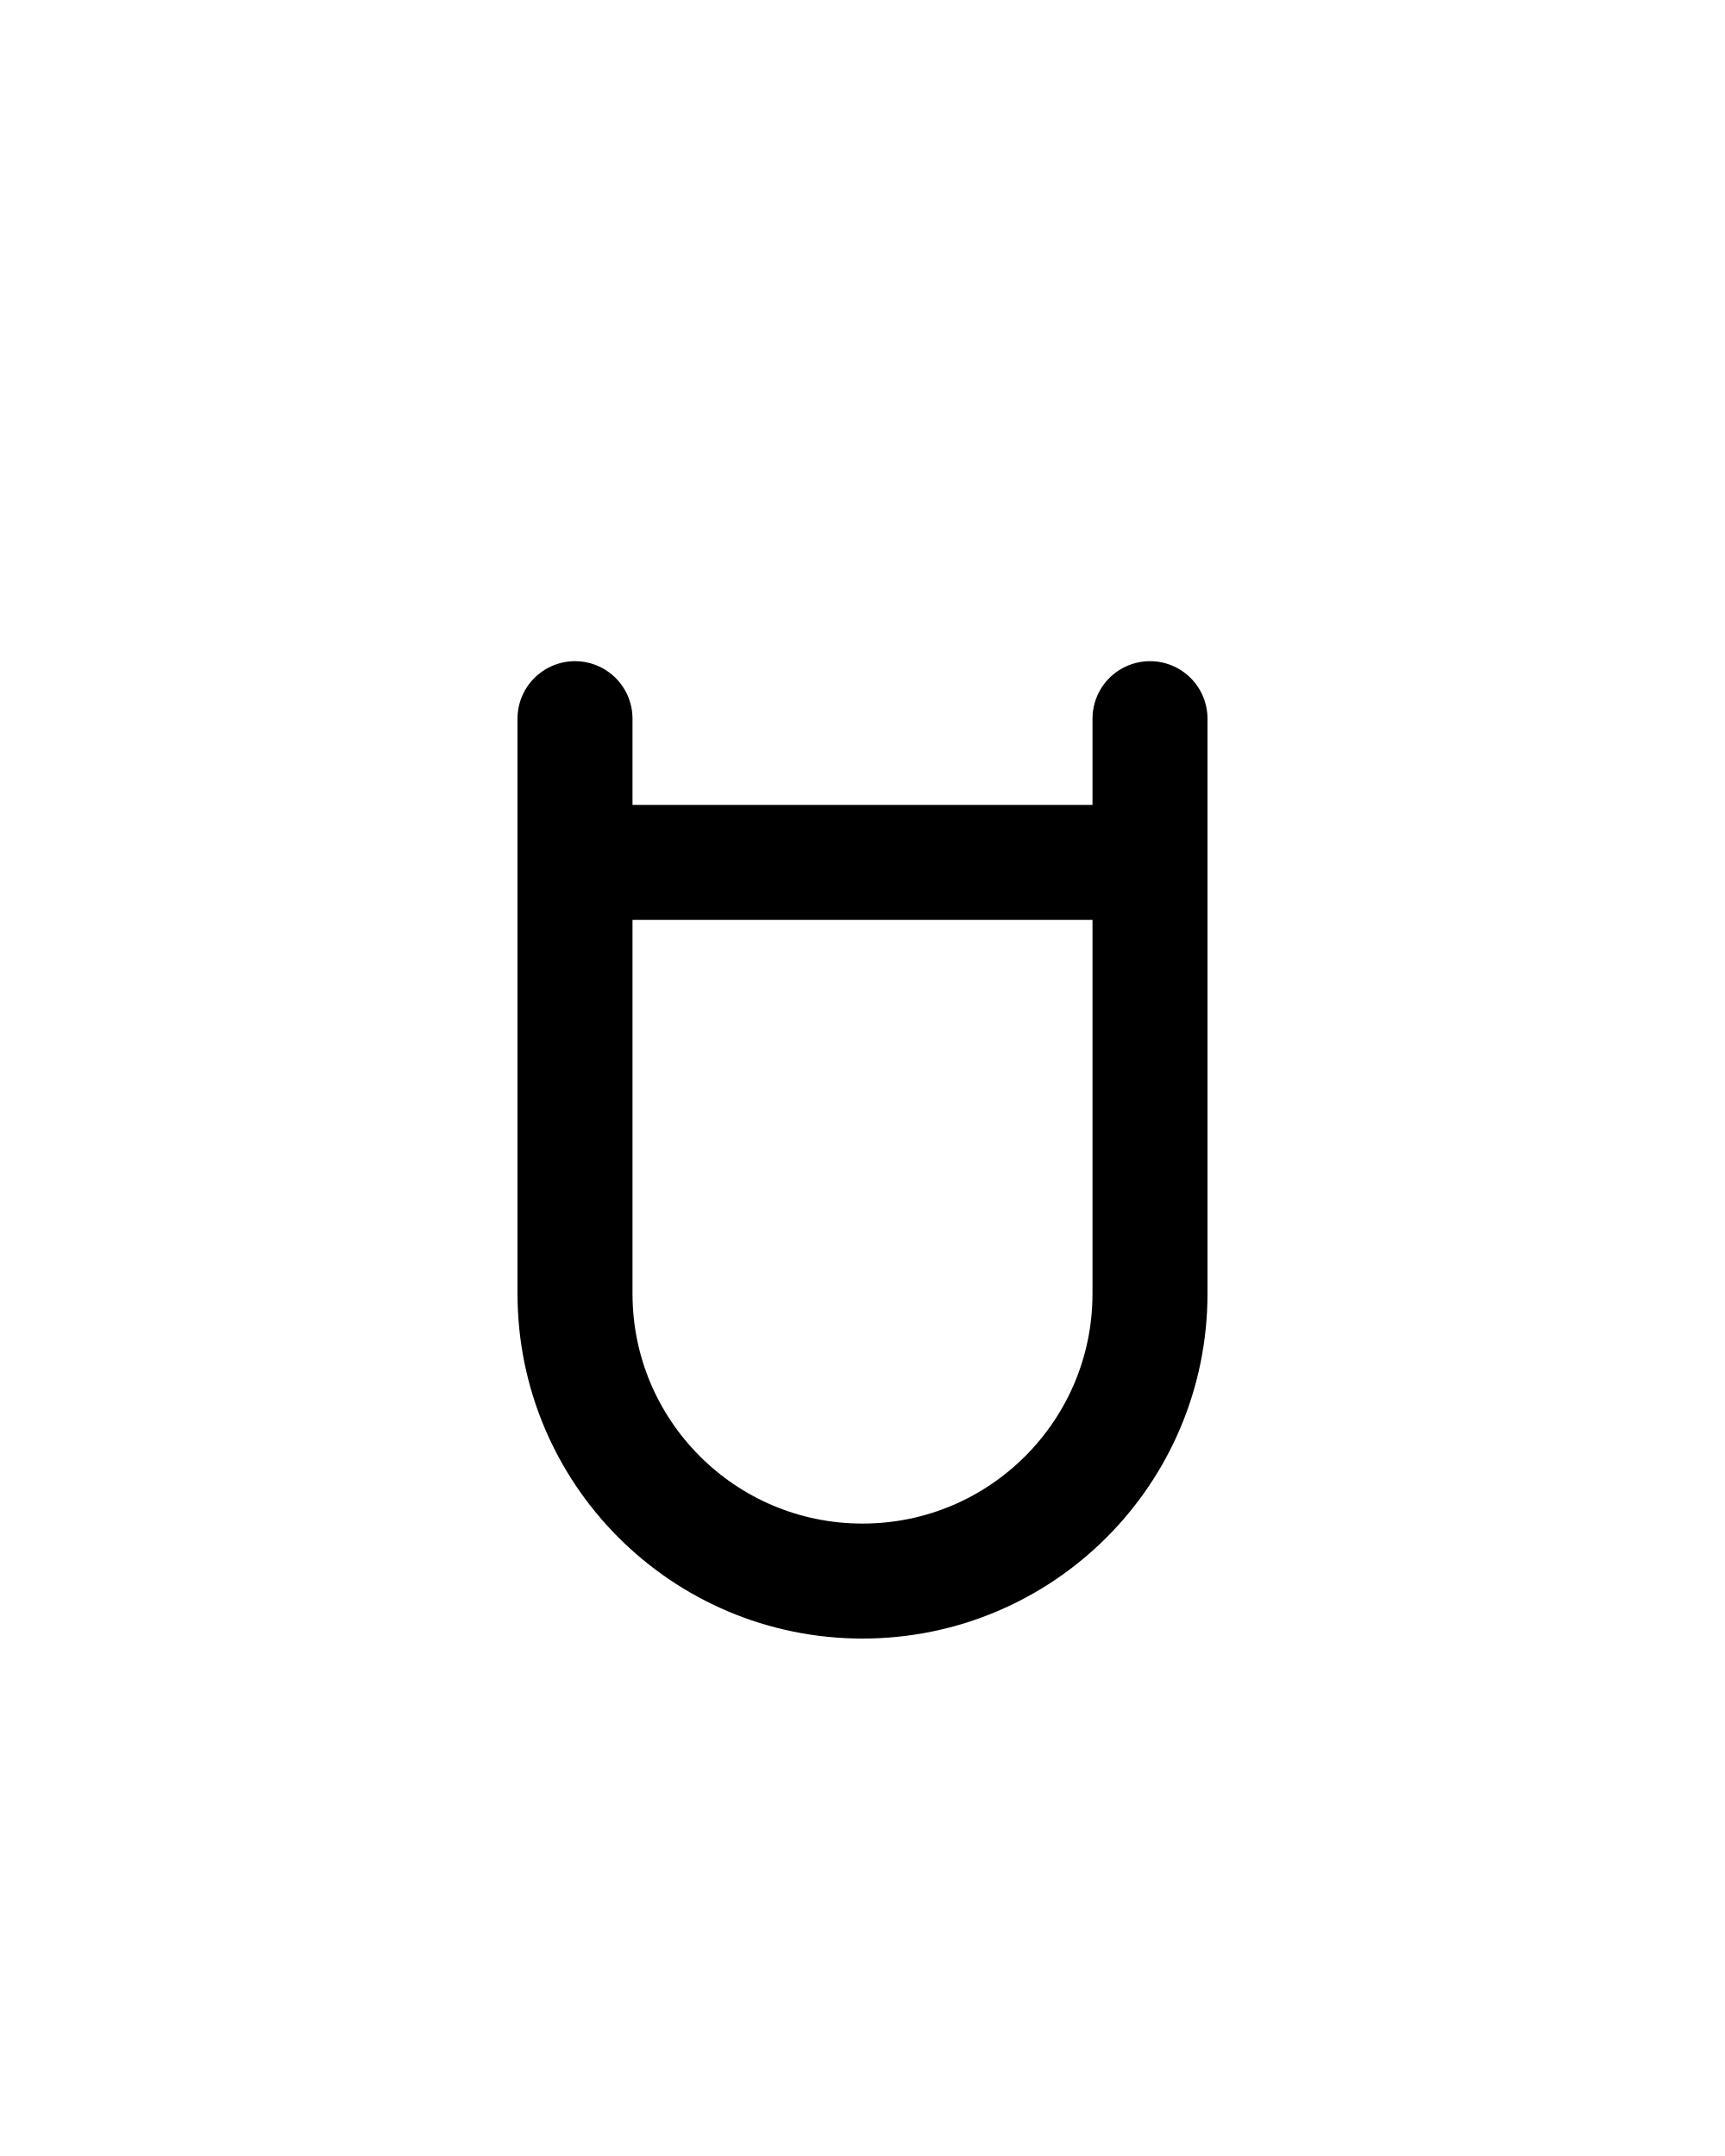
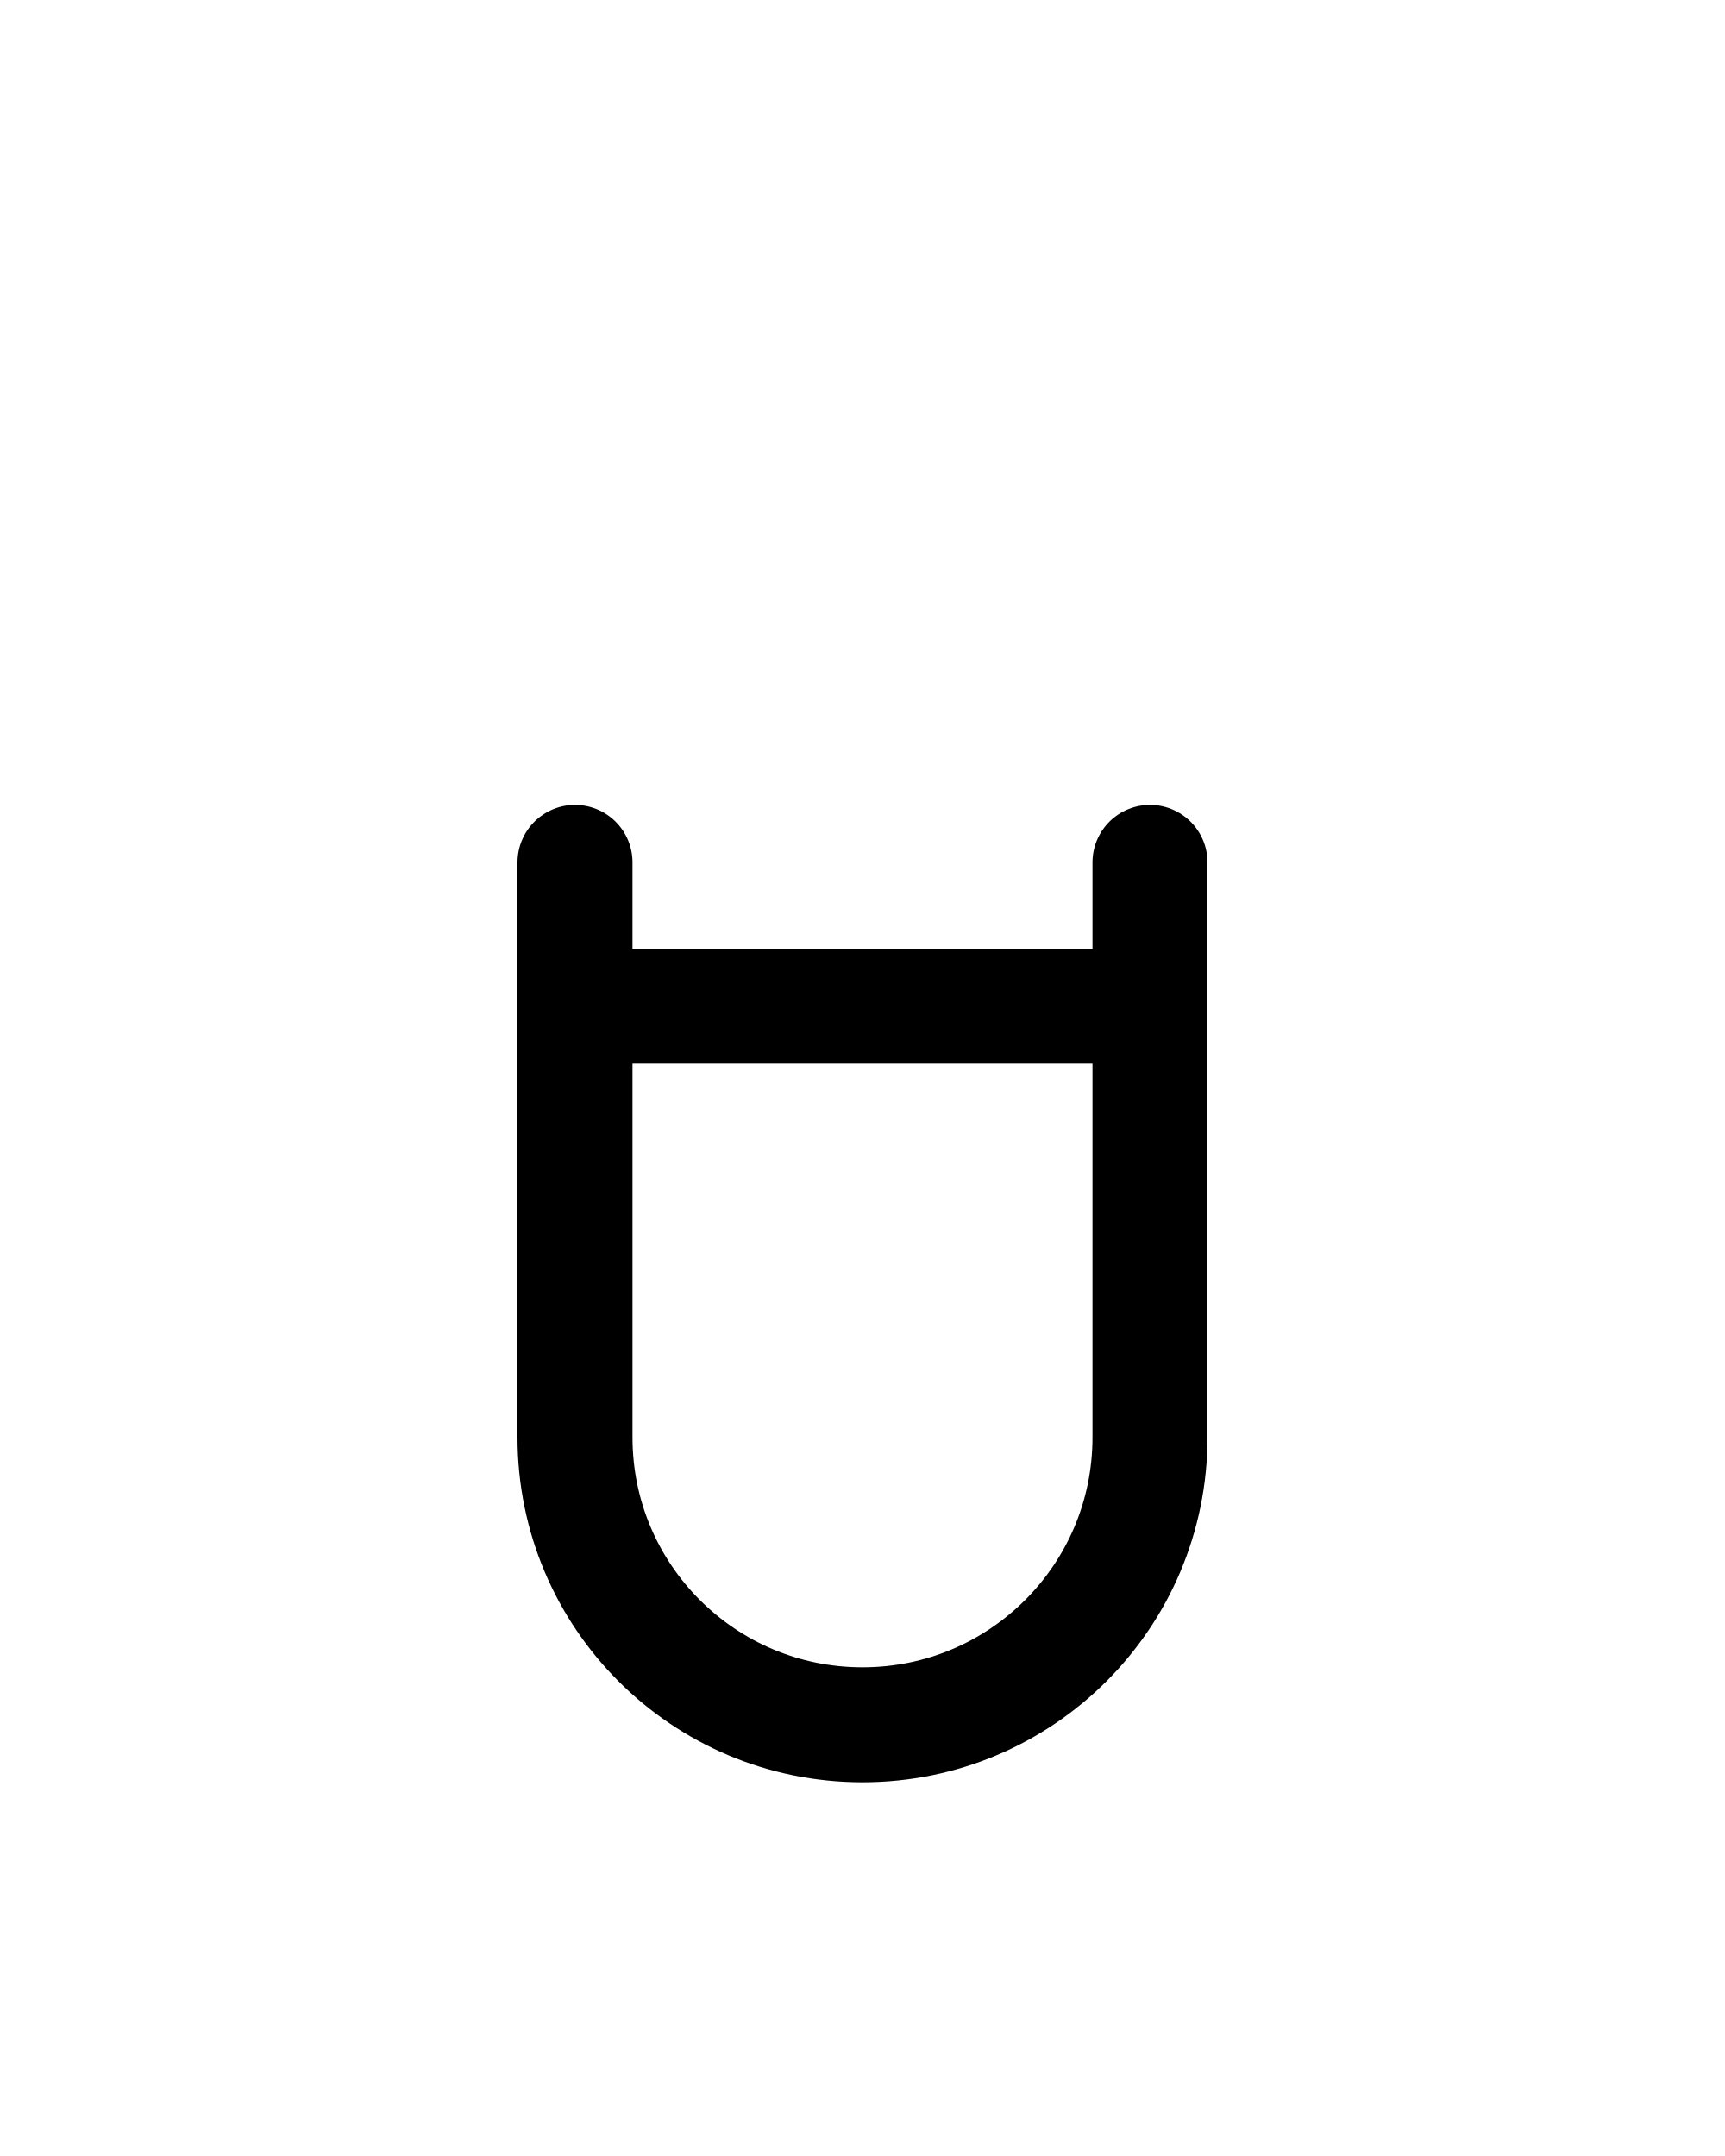
<svg xmlns="http://www.w3.org/2000/svg" version="1.1" id="图层_1" x="0px" y="0px" viewBox="0 0 720 900" style="enable-background:new 0 0 720 900;" xml:space="preserve">
  <style type="text/css">
	.st0{fill:none;stroke:#000000;stroke-width:48;stroke-linecap:round;stroke-linejoin:round;stroke-miterlimit:10;}
</style>
-   <line class="st0" x1="240" y1="360" x2="480" y2="360" />
-   <path class="st0" d="M240,300v240c0,66.3,53.7,120,120,120h0c66.3,0,120-53.7,120-120V300" />
+   <path class="st0" d="M240,420h240" />
+   <path class="st0" d="M240,360v240c0,66.3,53.7,120,120,120s120-53.7,120-120V360" />
</svg>
